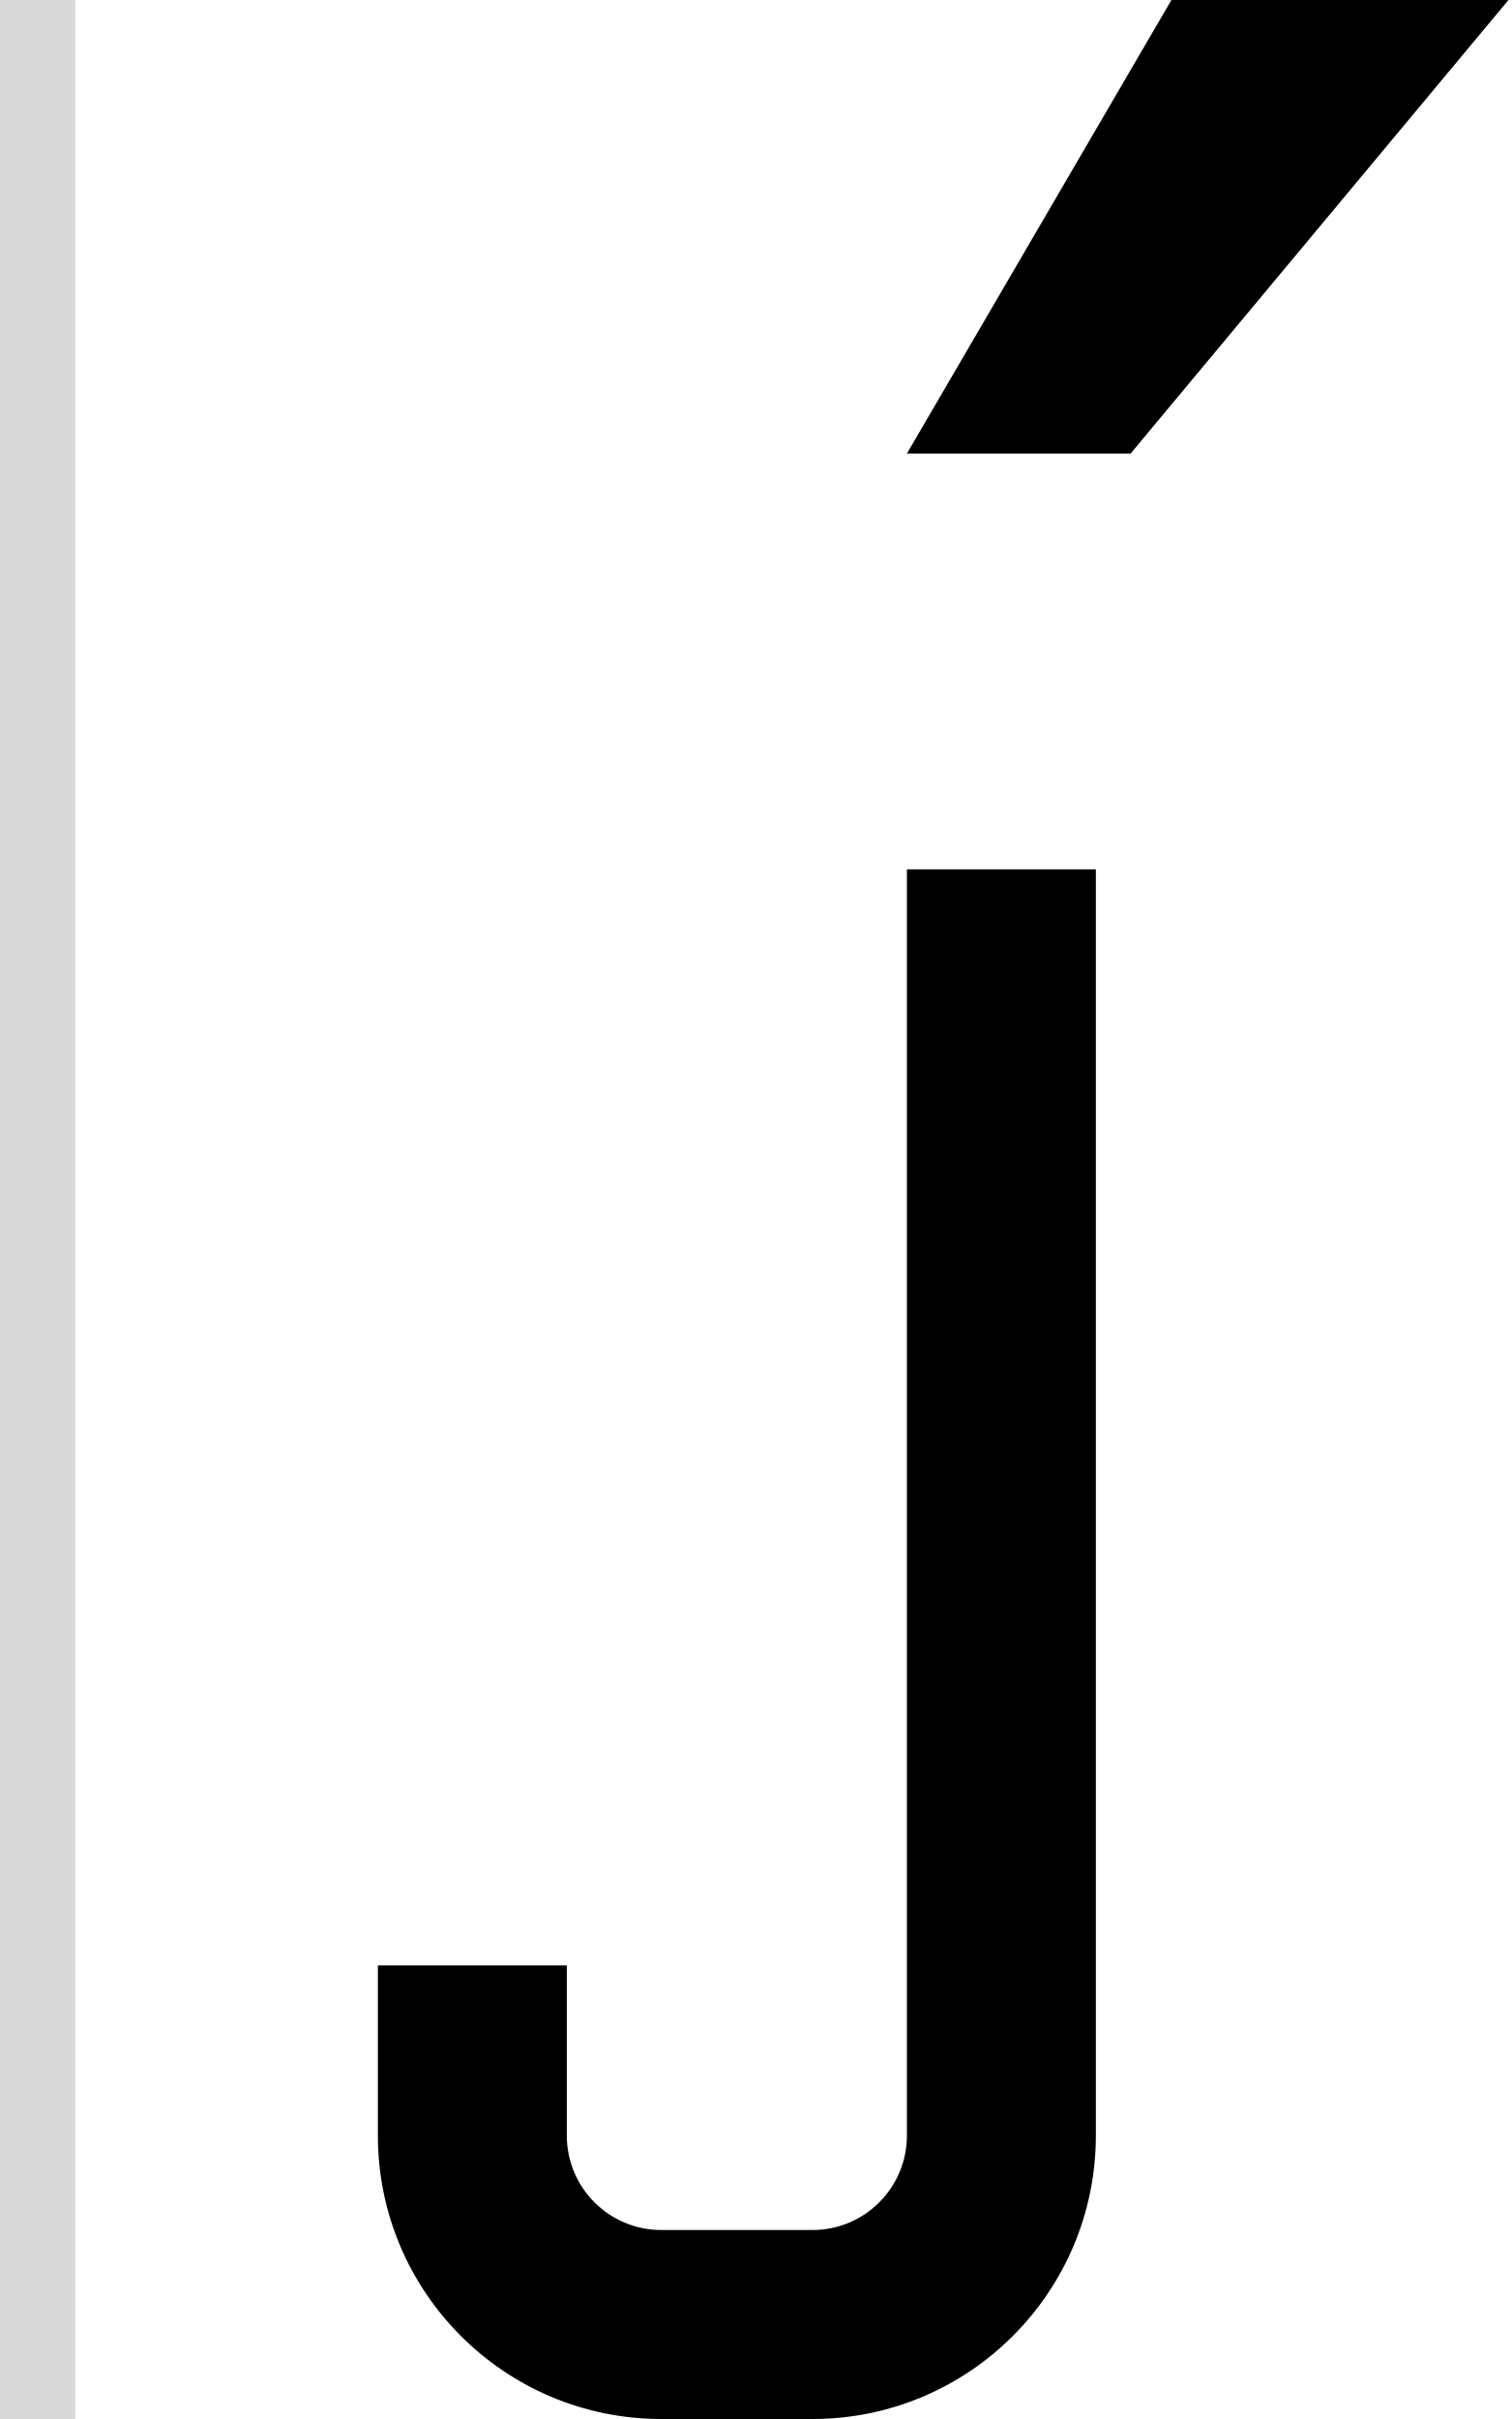
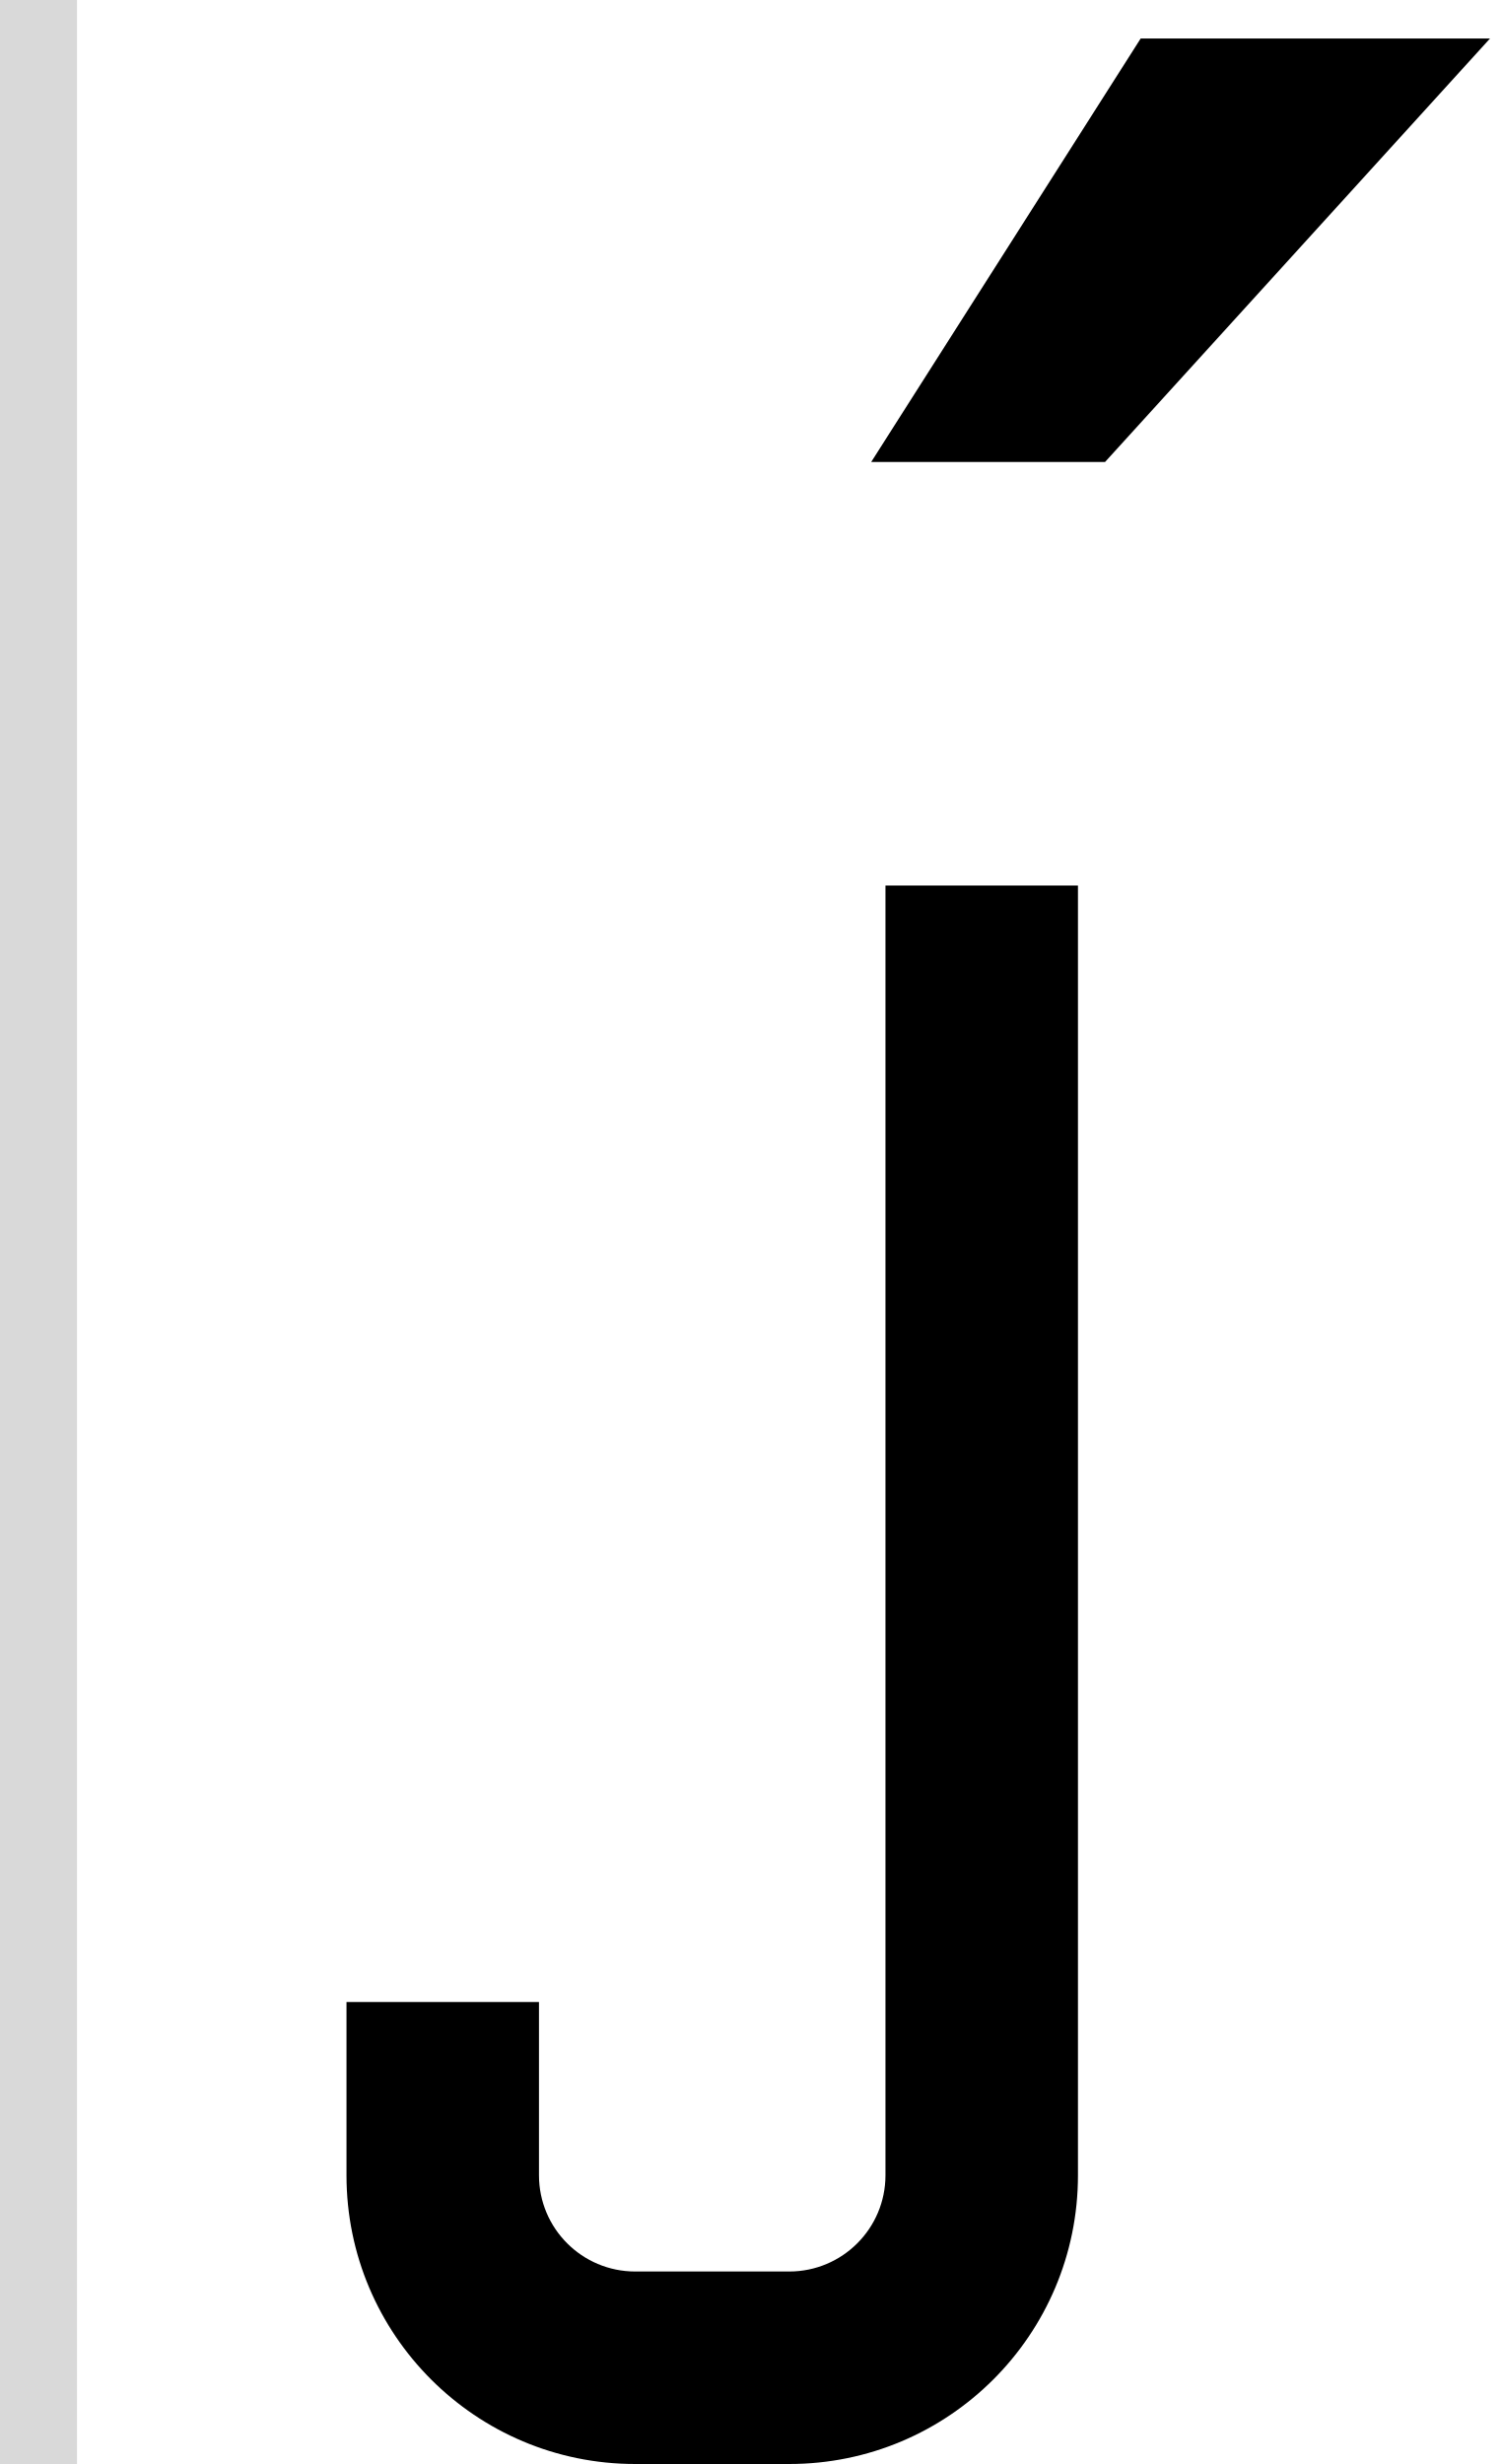
- <svg xmlns="http://www.w3.org/2000/svg" width="40" height="64" viewBox="0 0 40 64" fill="none">
-   <path d="M24 12L31 0H39.919L29.919 12H24Z" fill="black" />
-   <path d="M24 23H29V56.5C29 60.642 25.642 64 21.5 64H17.5C13.358 64 10 60.642 10 56.5V52H15V56.5C15 57.881 16.119 59 17.5 59H21.5C22.881 59 24 57.881 24 56.5V23Z" fill="black" />
+ <svg xmlns="http://www.w3.org/2000/svg" width="39" height="64" viewBox="0 0 39 64" fill="none">
+   <path d="M22.629 12L29.629 1H38.703L28.703 12H22.629Z" fill="black" />
+   <path d="M23 23H28V56.5C28 60.642 24.642 64 20.5 64H16.5C12.358 64 9 60.642 9 56.5V52H14V56.5C14 57.881 15.119 59 16.5 59H20.5C21.881 59 23 57.881 23 56.5V23Z" fill="black" />
  <rect width="2" height="64" fill="#D9D9D9" />
</svg>
